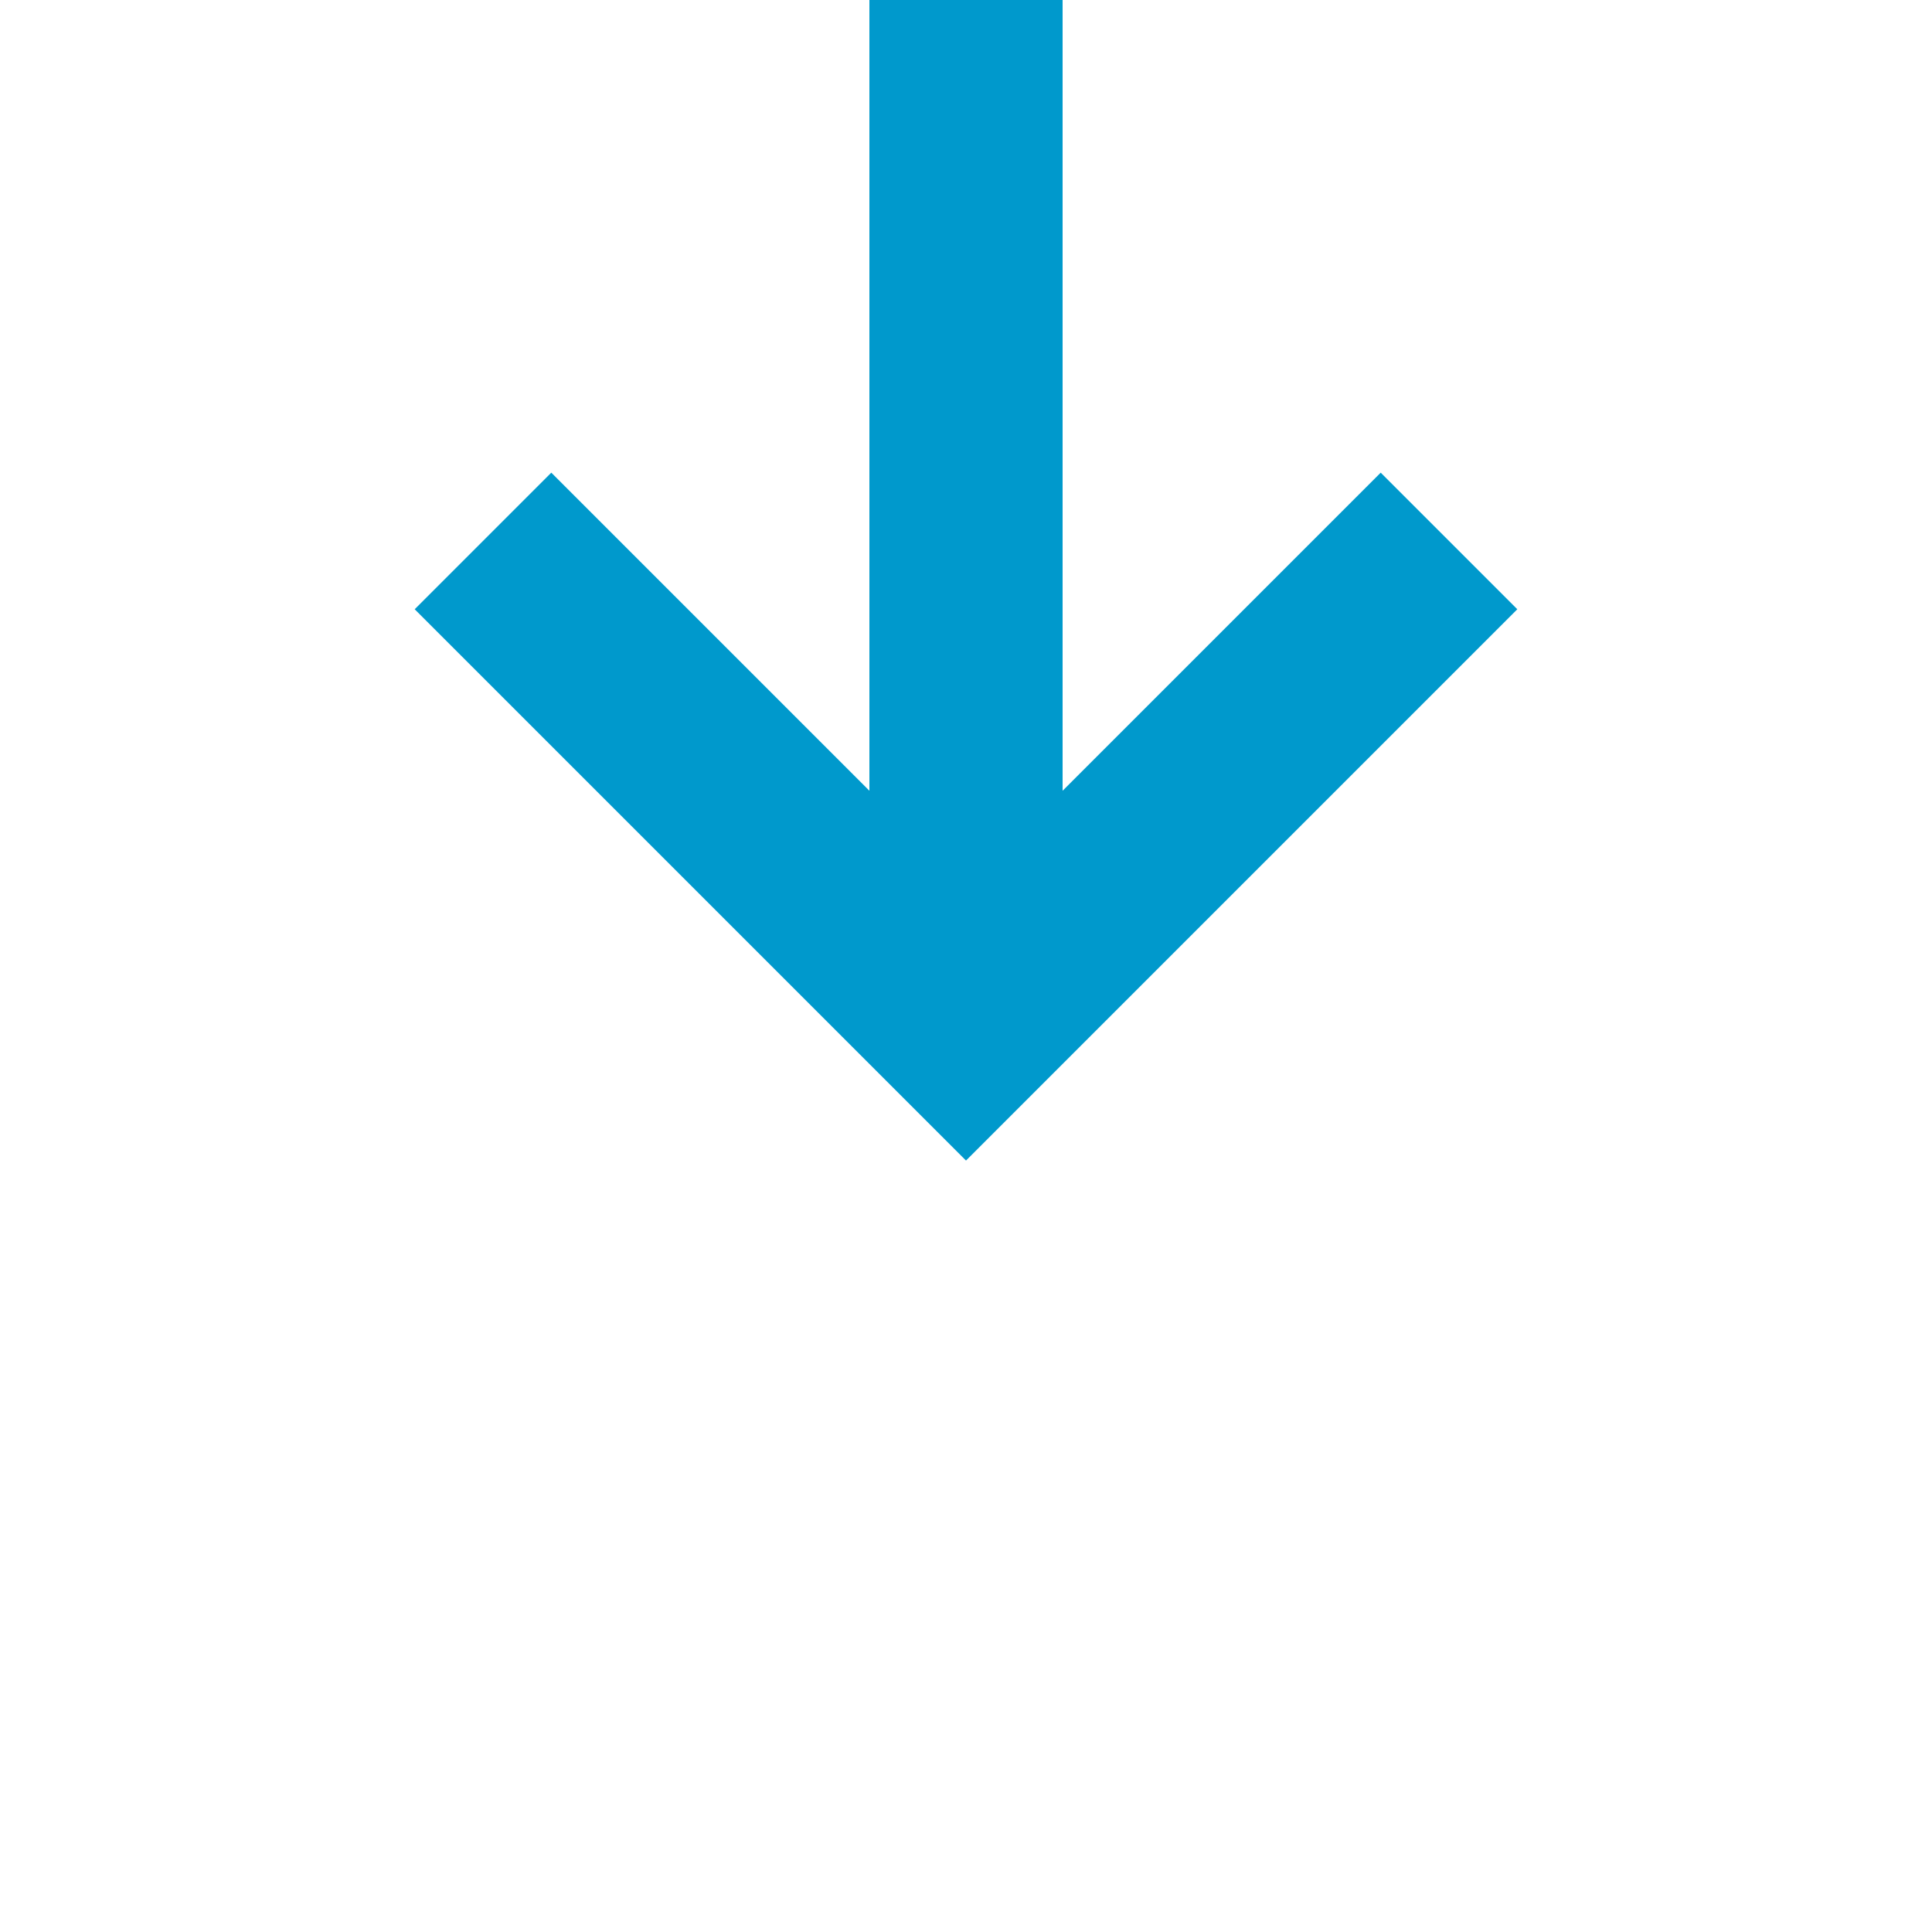
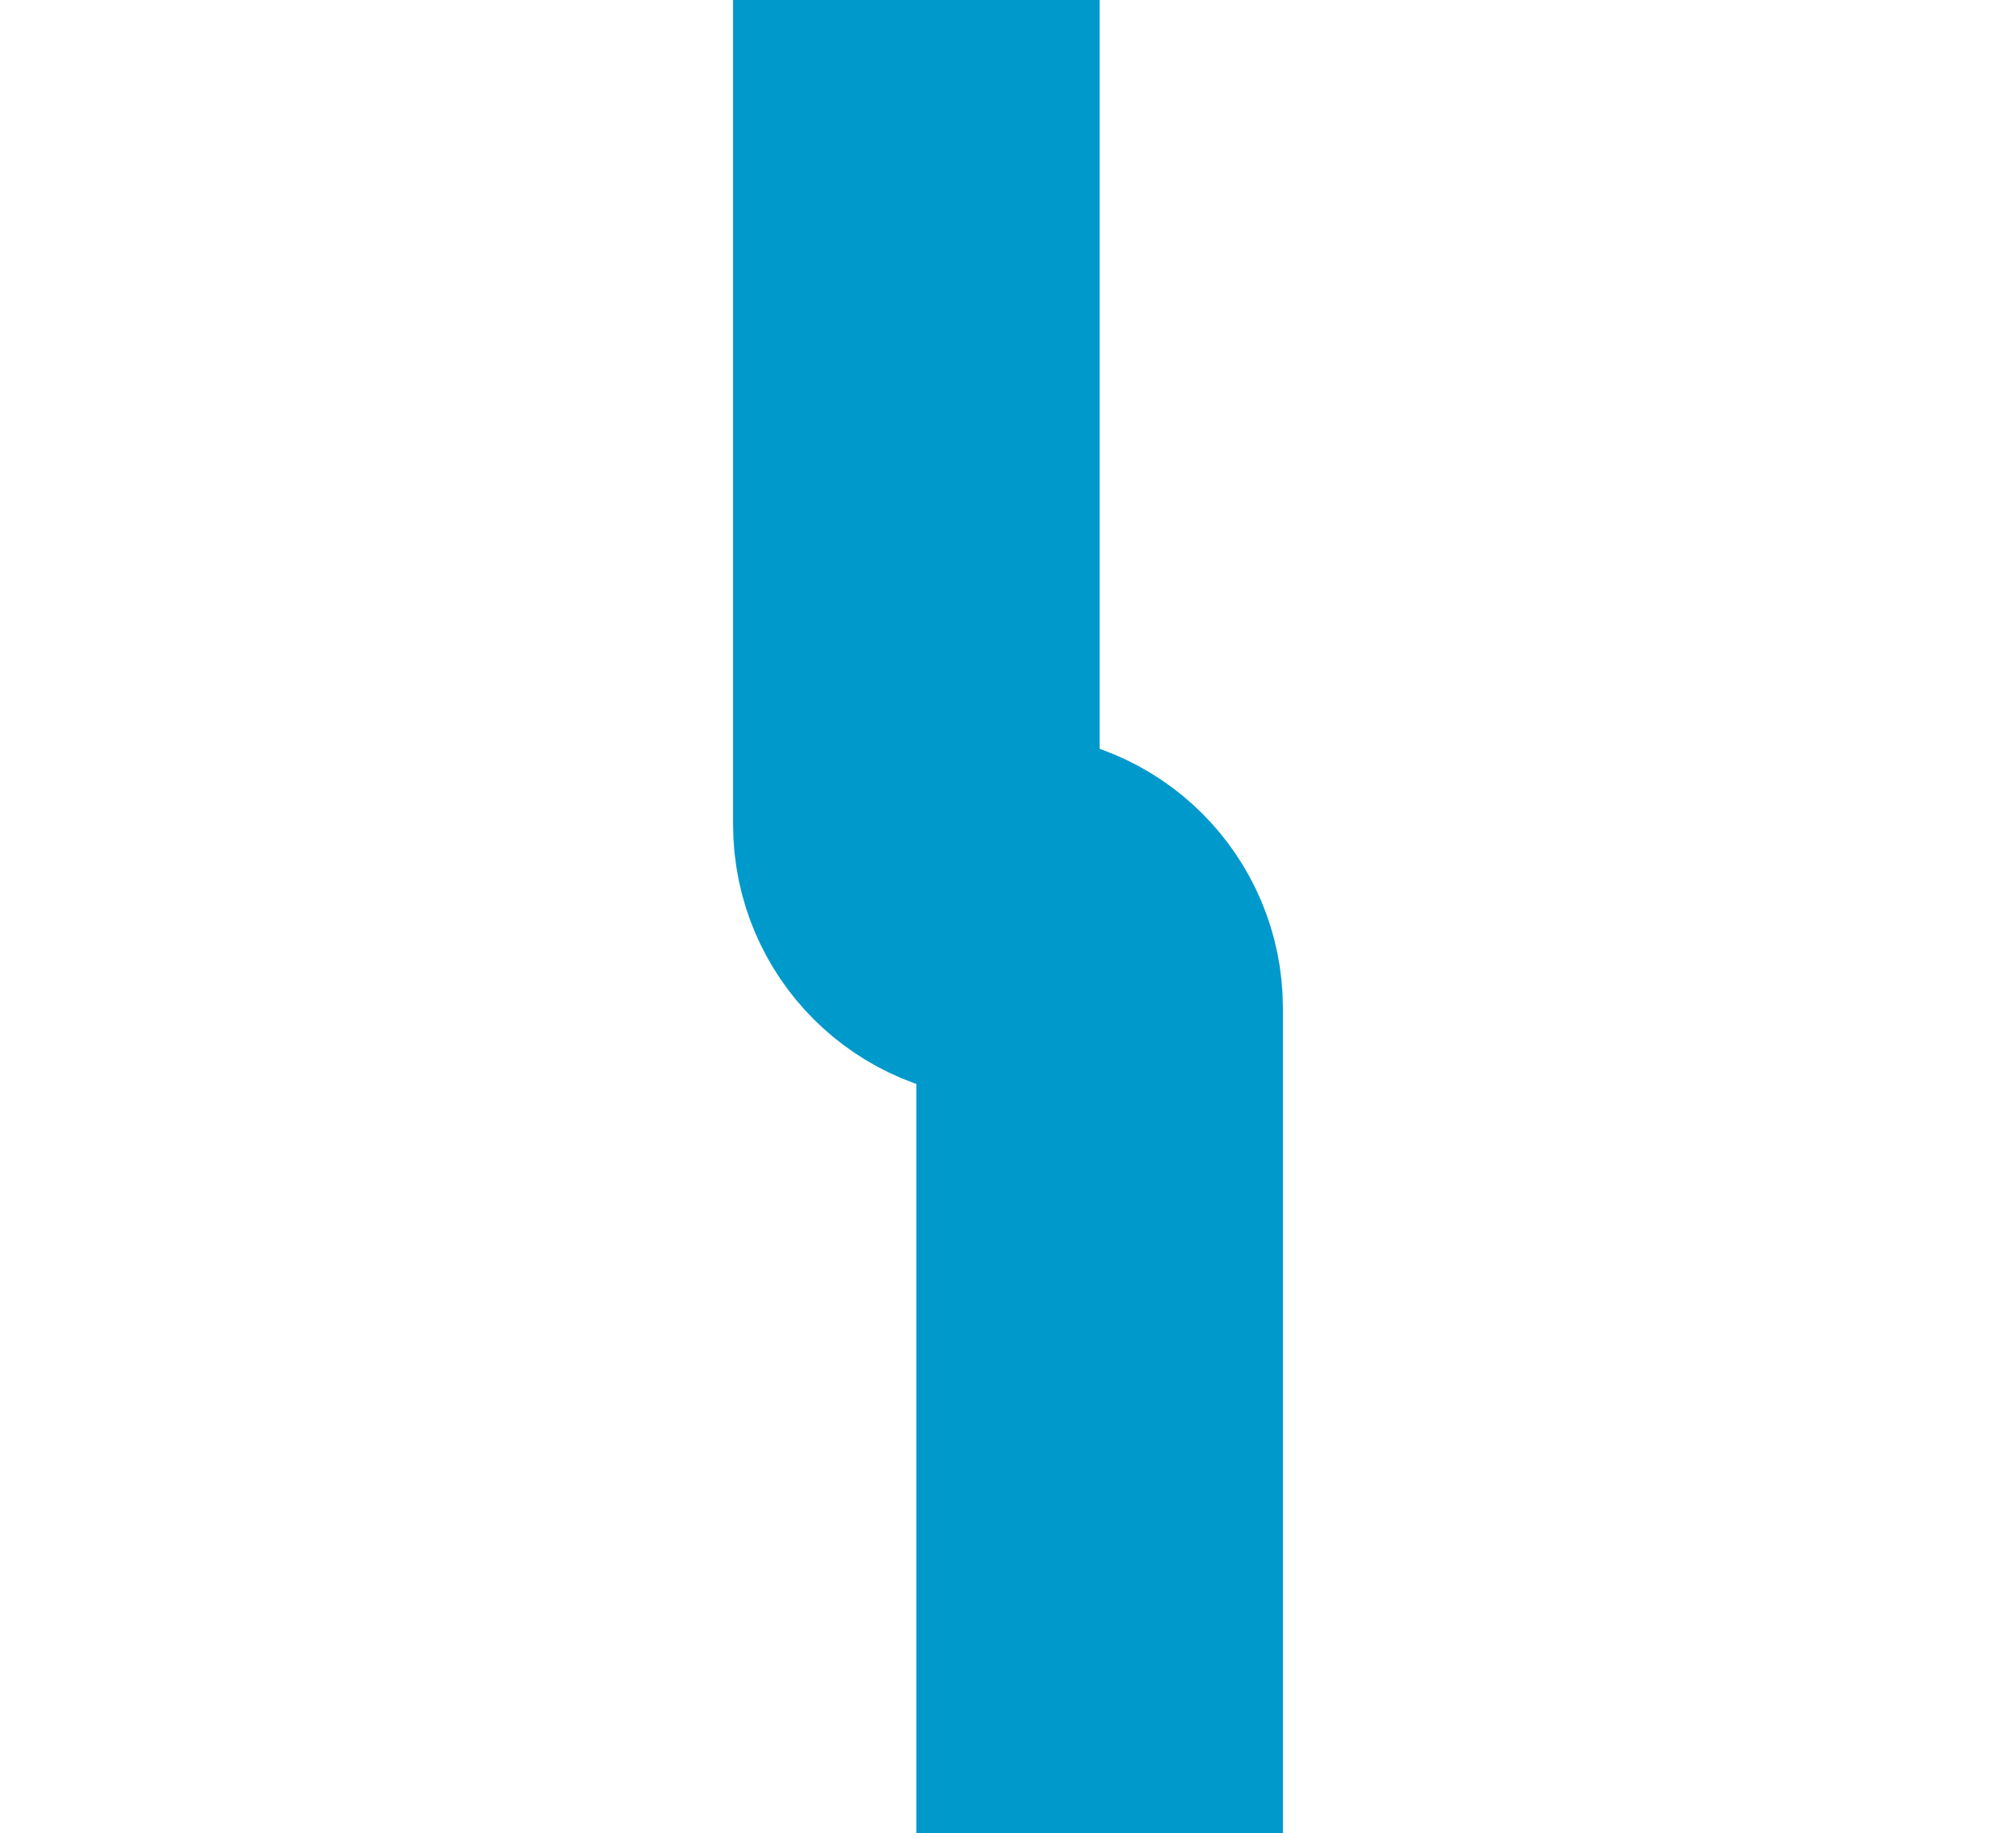
- <svg xmlns="http://www.w3.org/2000/svg" version="1.1" width="20px" height="20px" preserveAspectRatio="xMinYMid meet" viewBox="197 2612  20 18">
-   <path d="M 207 2585  L 207 2621  " stroke-width="2" stroke="#0099cc" fill="none" />
-   <path d="M 211.293 2615.893  L 207 2620.186  L 202.707 2615.893  L 201.293 2617.307  L 206.293 2622.307  L 207 2623.014  L 207.707 2622.307  L 212.707 2617.307  L 211.293 2615.893  Z " fill-rule="nonzero" fill="#0099cc" stroke="none" />
+ <svg xmlns="http://www.w3.org/2000/svg" version="1.1" width="11px" height="10px" preserveAspectRatio="xMinYMid meet" viewBox="199 1506  11 8">
+   <path d="M 204 1489  L 204 1509.5  A 0.5 0.5 0 0 0 204.5 1510 A 0.5 0.5 0 0 1 205 1510.5 L 205 1525  " stroke-width="2" stroke="#0099cc" fill="none" />
+   <path d="M 209.293 1519.893  L 205 1524.186  L 200.707 1519.893  L 199.293 1521.307  L 204.293 1526.307  L 205 1527.014  L 205.707 1526.307  L 210.707 1521.307  L 209.293 1519.893  Z " fill-rule="nonzero" fill="#0099cc" stroke="none" />
</svg>
